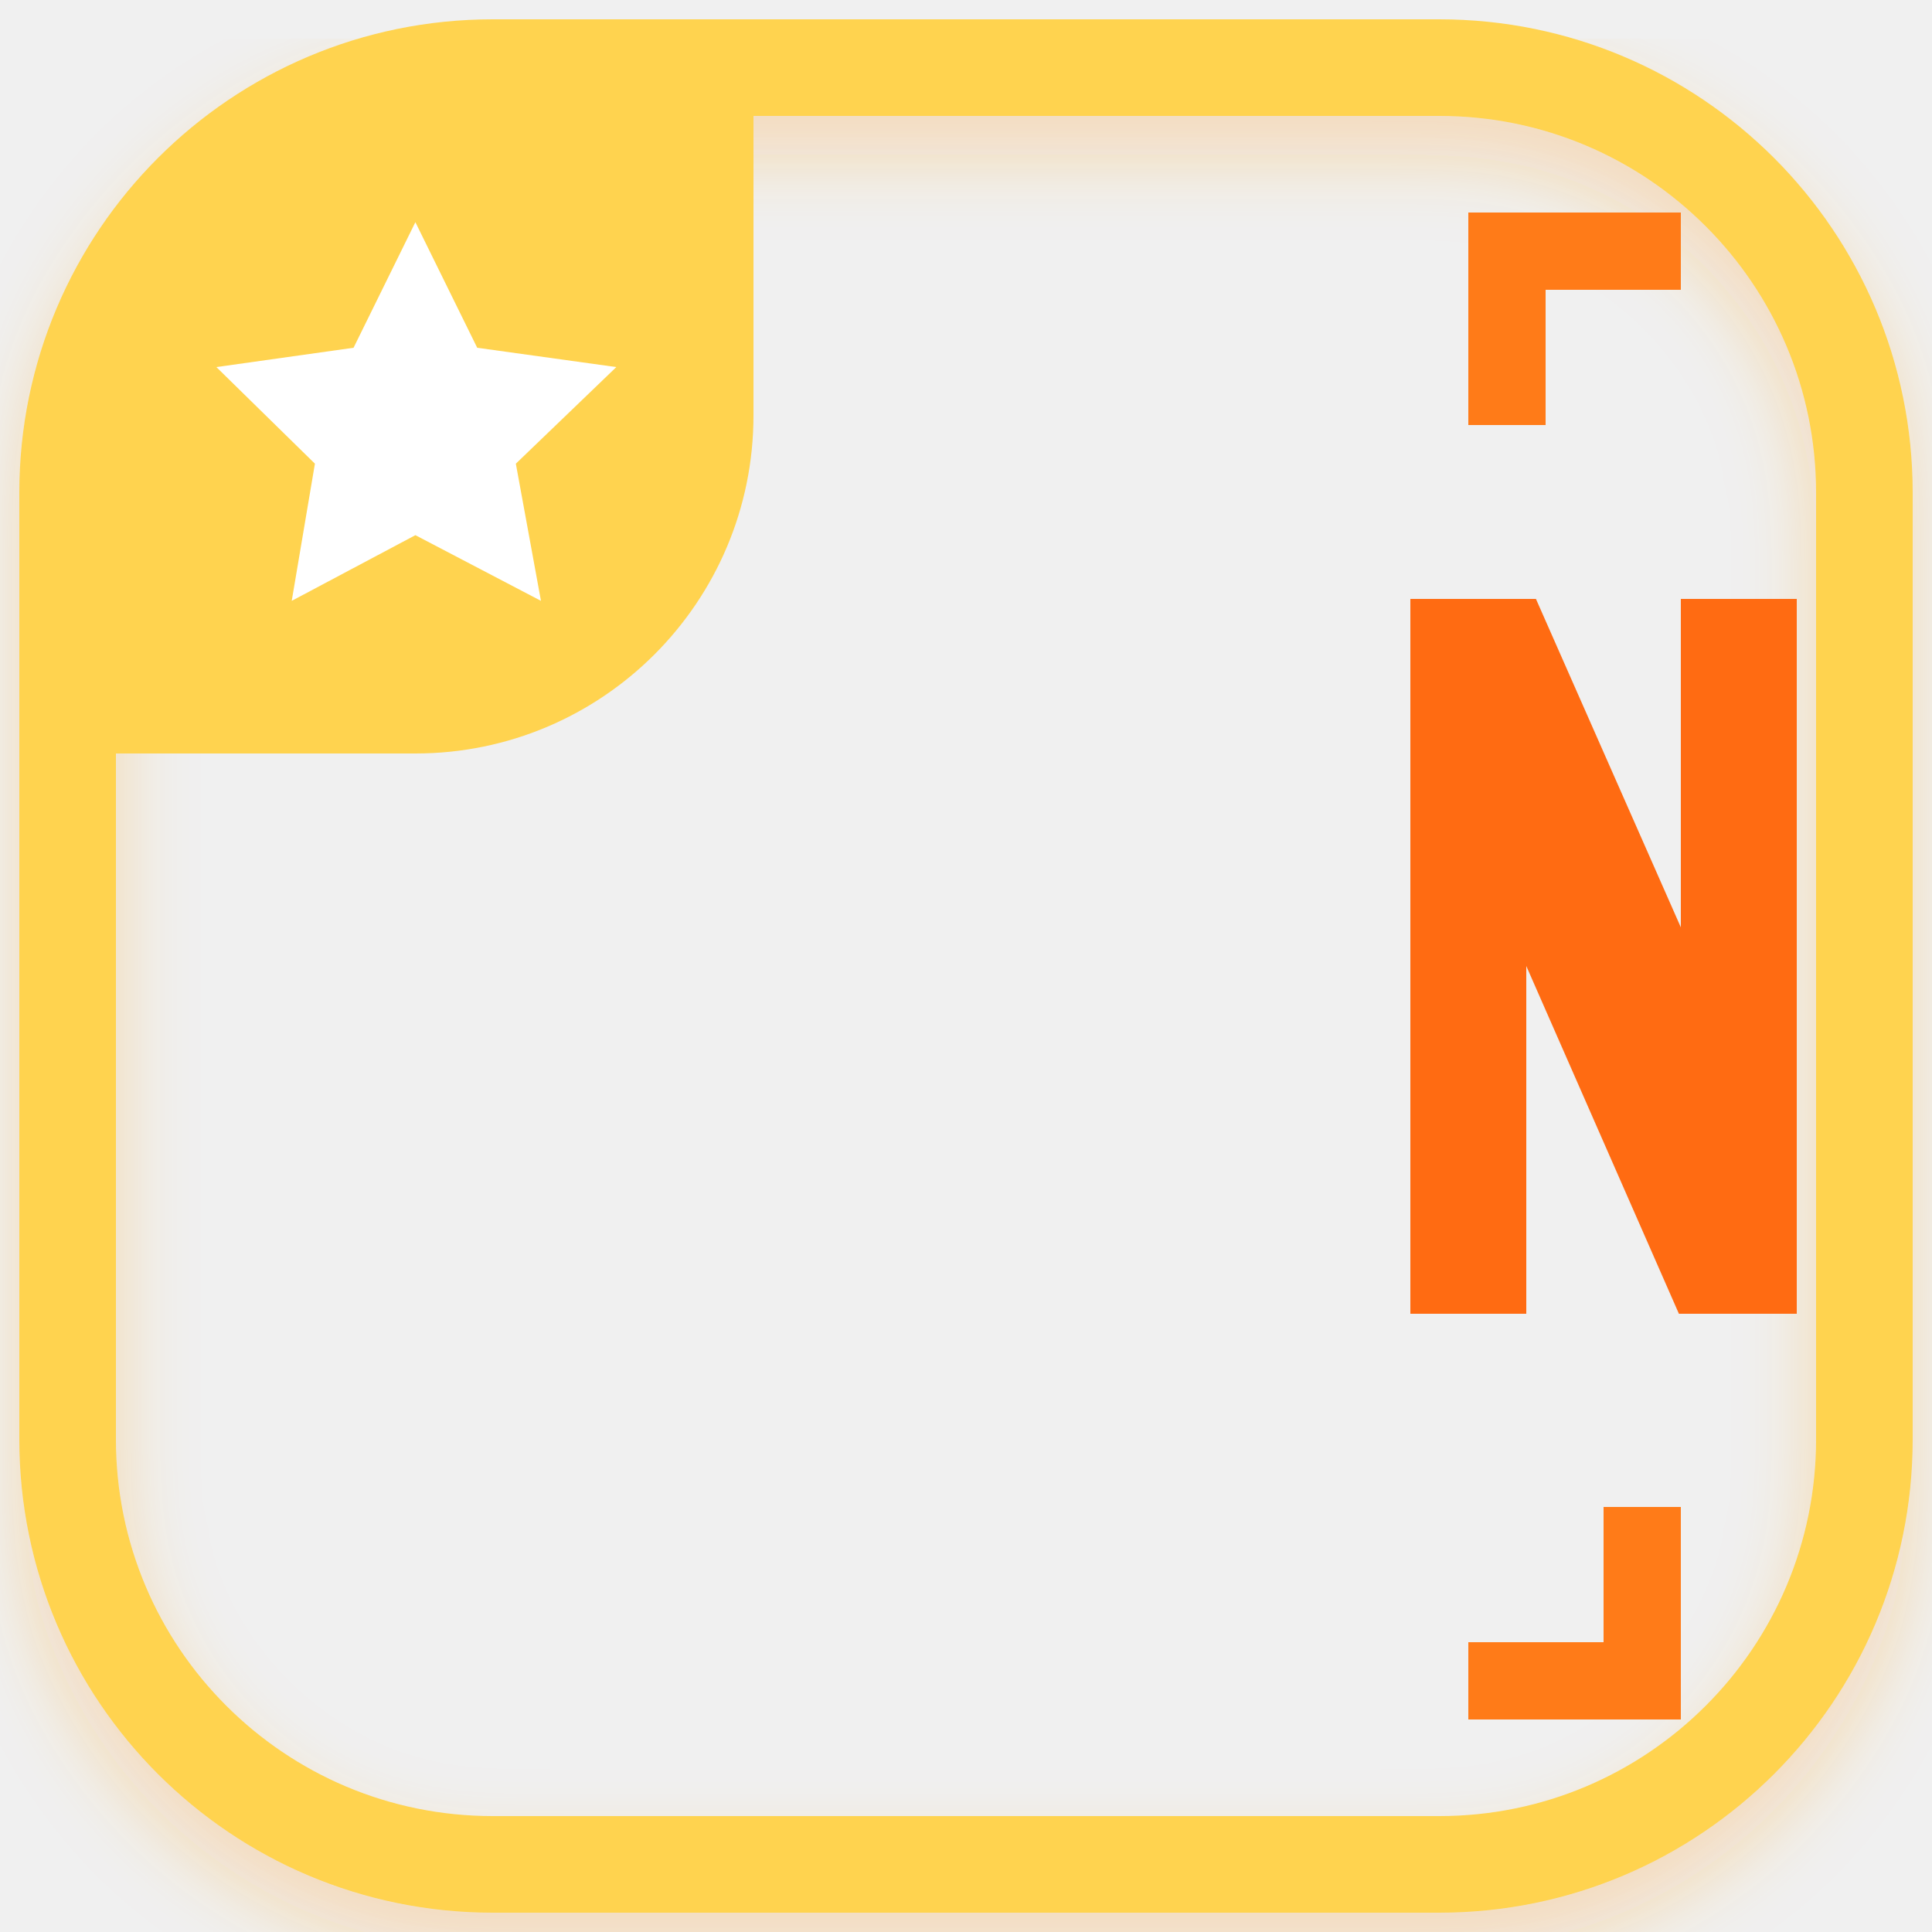
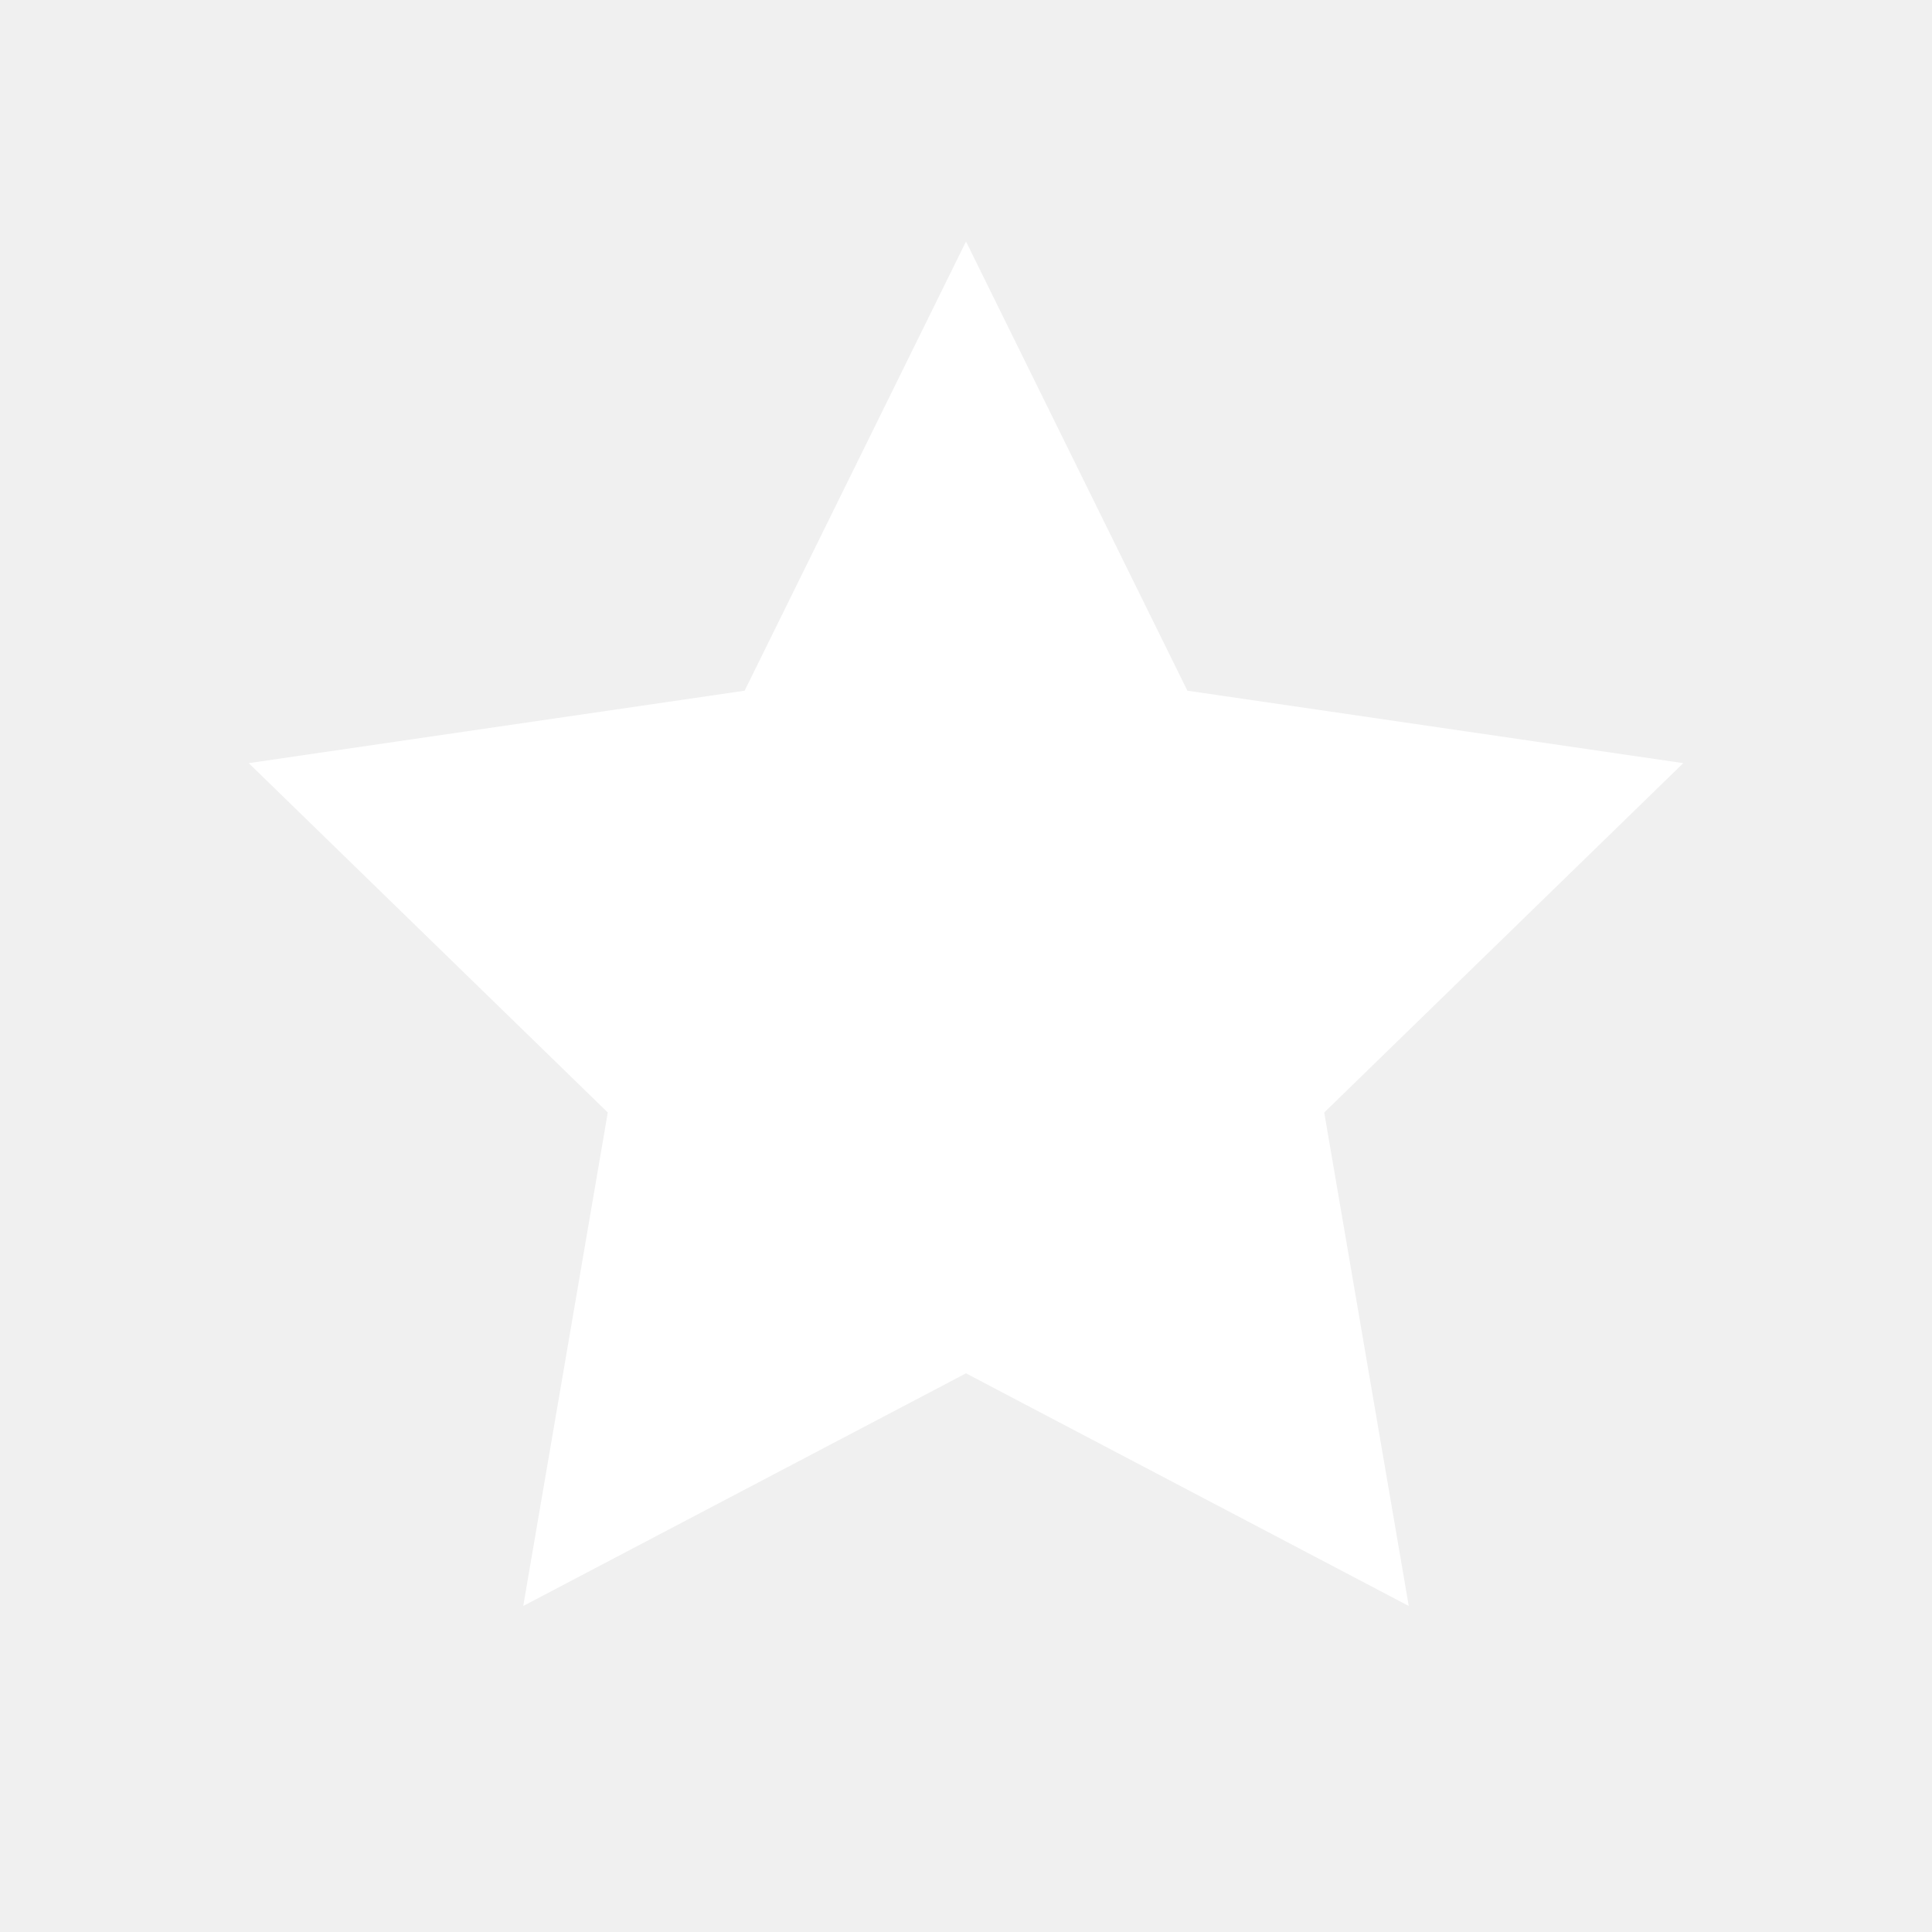
- <svg xmlns="http://www.w3.org/2000/svg" viewBox="0 0 100 100">
-   <defs>
-     <linearGradient id="g" x1="8" y1="7" x2="92" y2="93">
-       <stop stop-color="#ffd34f" />
-       <stop offset=".34" stop-color="#ff9d18" />
-       <stop offset="1" stop-color="#ff6a00" />
-     </linearGradient>
-     <filter id="s" x="-20%" y="-20%" width="140%" height="140%">
-       <feDropShadow dx="0" dy="2" stdDeviation="2" flood-color="#ff9d18" flood-opacity=".28" />
-     </filter>
-   </defs>
-   <rect x="3.5" y="3.5" width="93" height="93" rx="22" fill="none" stroke="url(#g)" stroke-width="5" filter="url(#s)" />
-   <path d="M3.5 29V25.5A22 22 0 0 1 25.5 3.5H39v18a17.5 17.5 0 0 1-17.5 17.5h-18Z" fill="url(#g)" />
-   <path d="m21.5 11.5 3.2 6.5 7.2 1-5.2 5 1.3 7.1-6.5-3.4-6.4 3.4 1.2-7.1-5.1-5 7.1-1Z" fill="#fff" />
-   <path d="M76 11h11v4H80v7h-4Zm11 67v11H76v-4h7v-7Z" fill="#ff7b18" />
-   <path d="M78 68V31h6.5L92 48V31h6v37h-6.1l-7.9-18v18Z" fill="#ff6b12" transform="translate(-5)" />
+ <svg xmlns="http://www.w3.org/2000/svg" viewBox="0 0 24 24" fill="none">
+   <path d="m12 3 2.75 5.58 6.16.9-4.46 4.34 1.05 6.13L12 17.06l-5.5 2.89 1.05-6.13-4.46-4.34 6.16-.9L12 3Z" fill="white" />
</svg>
